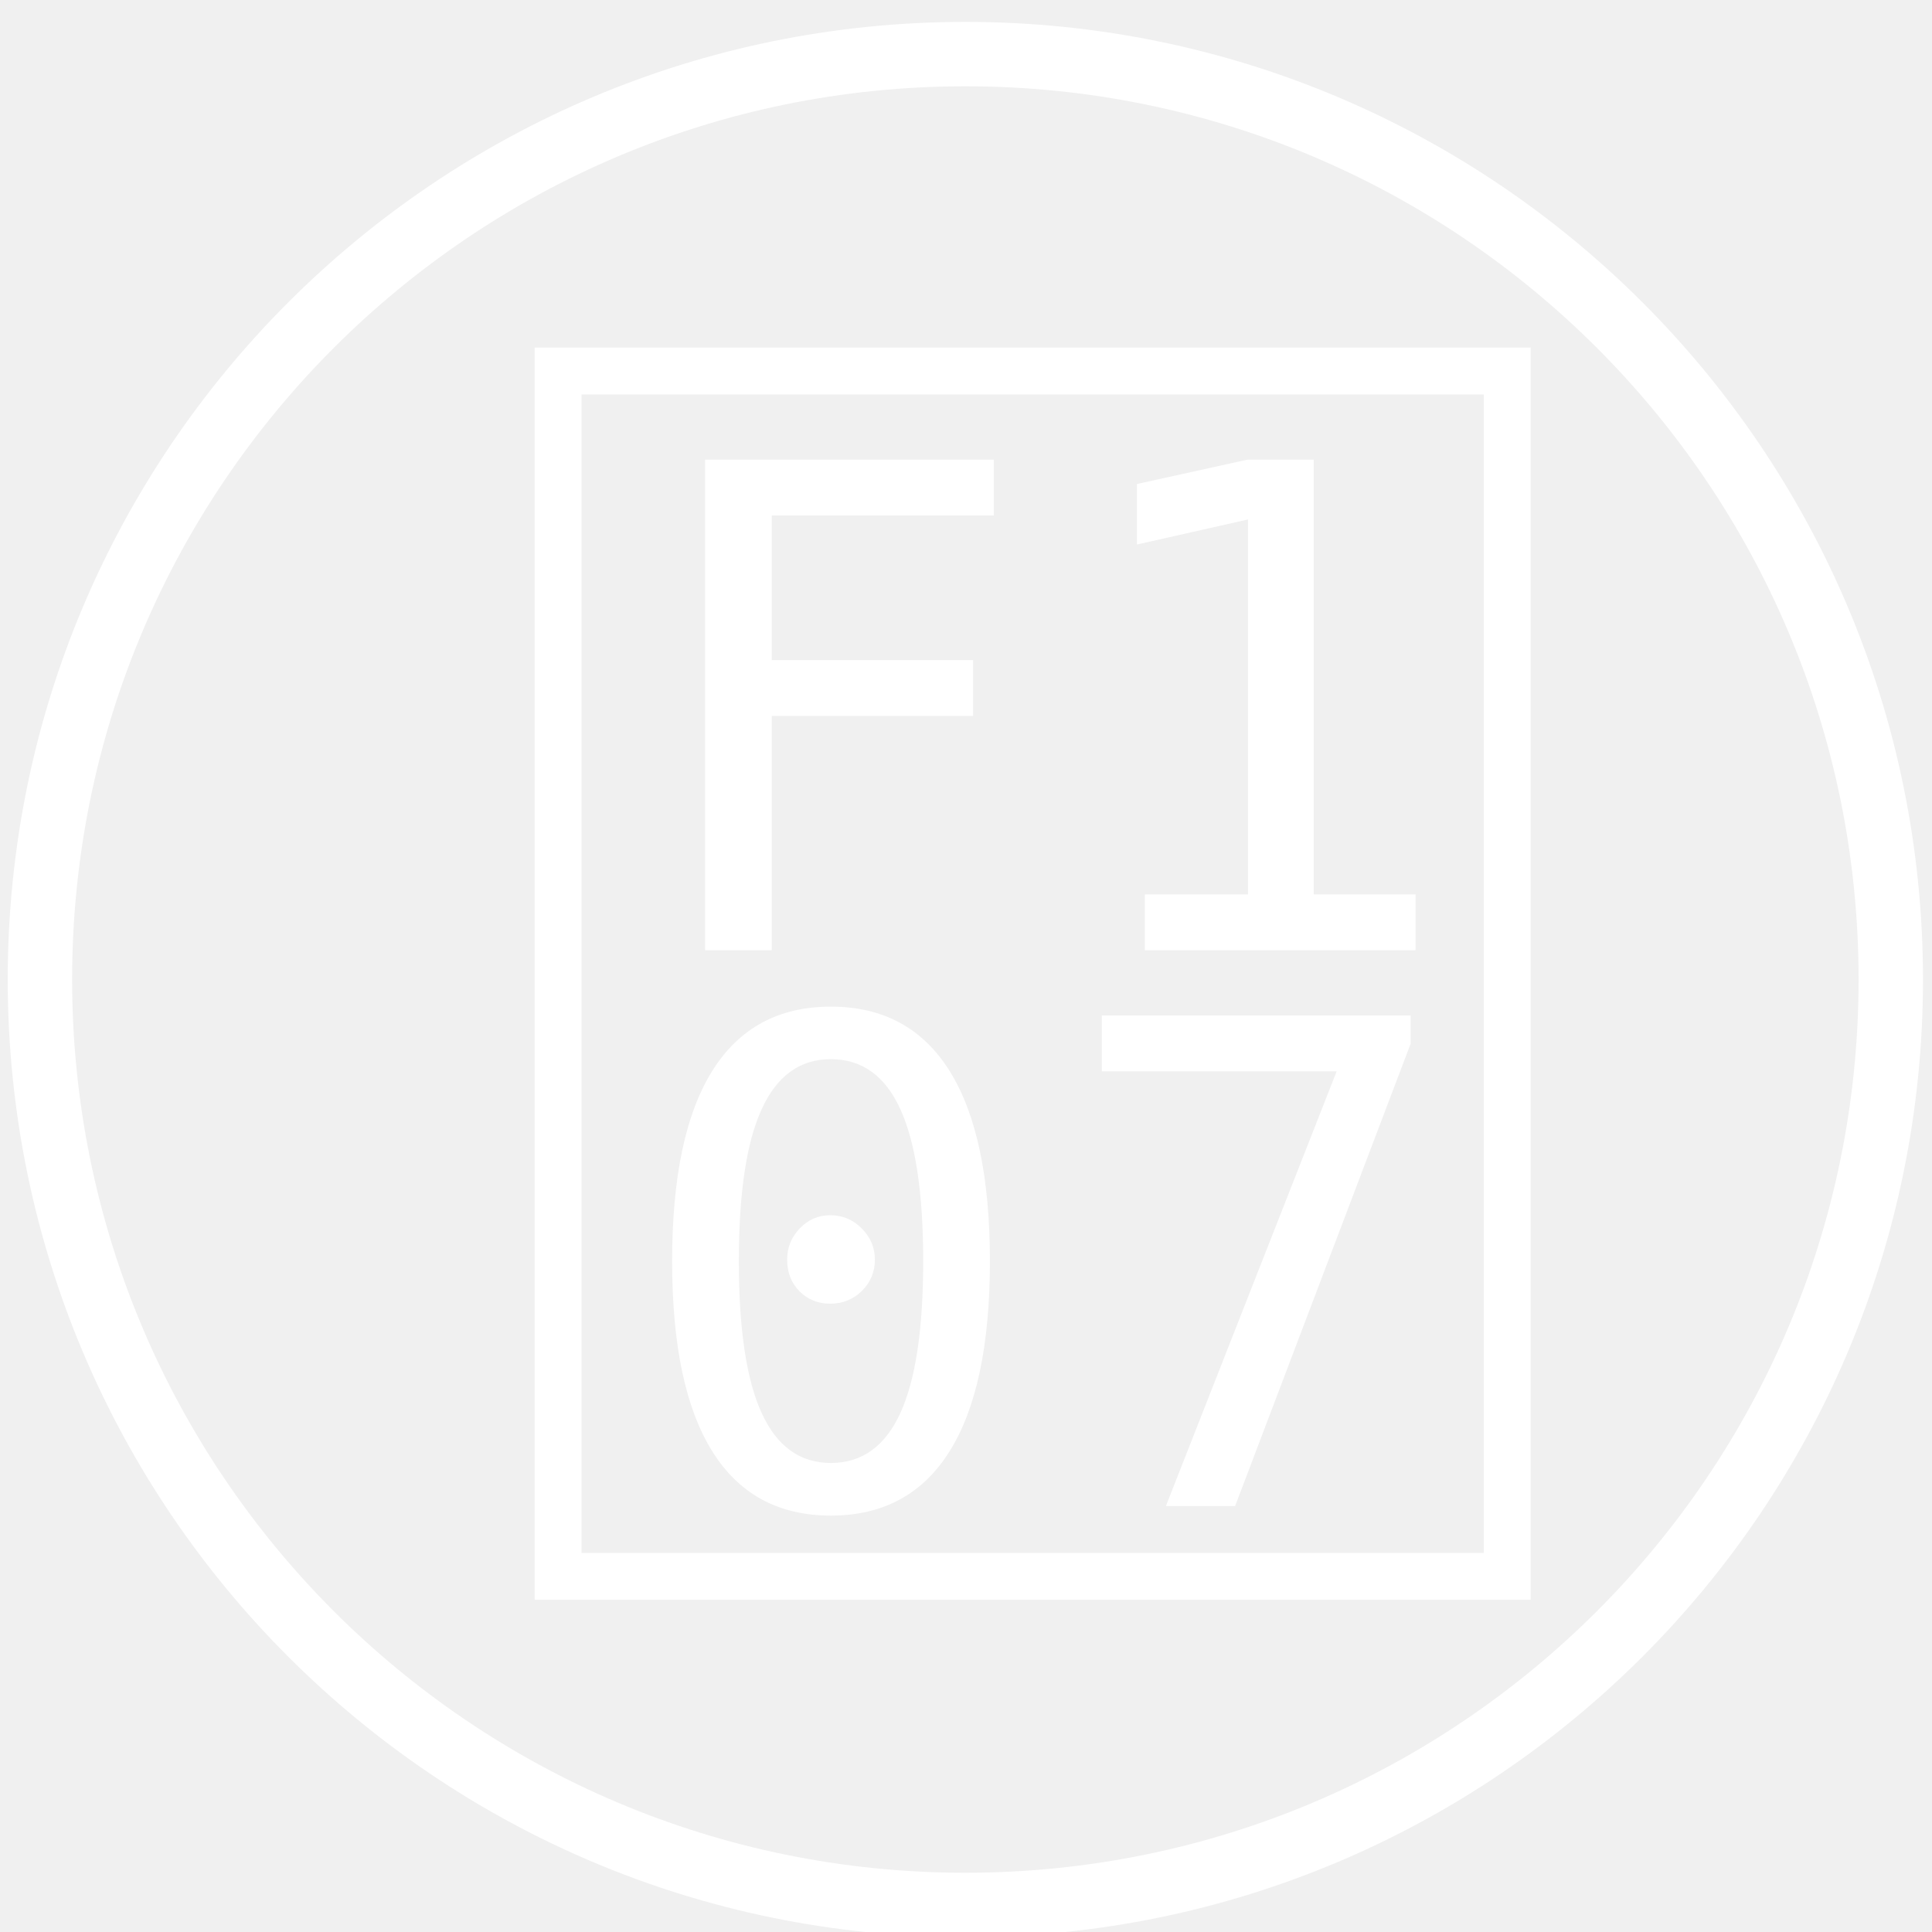
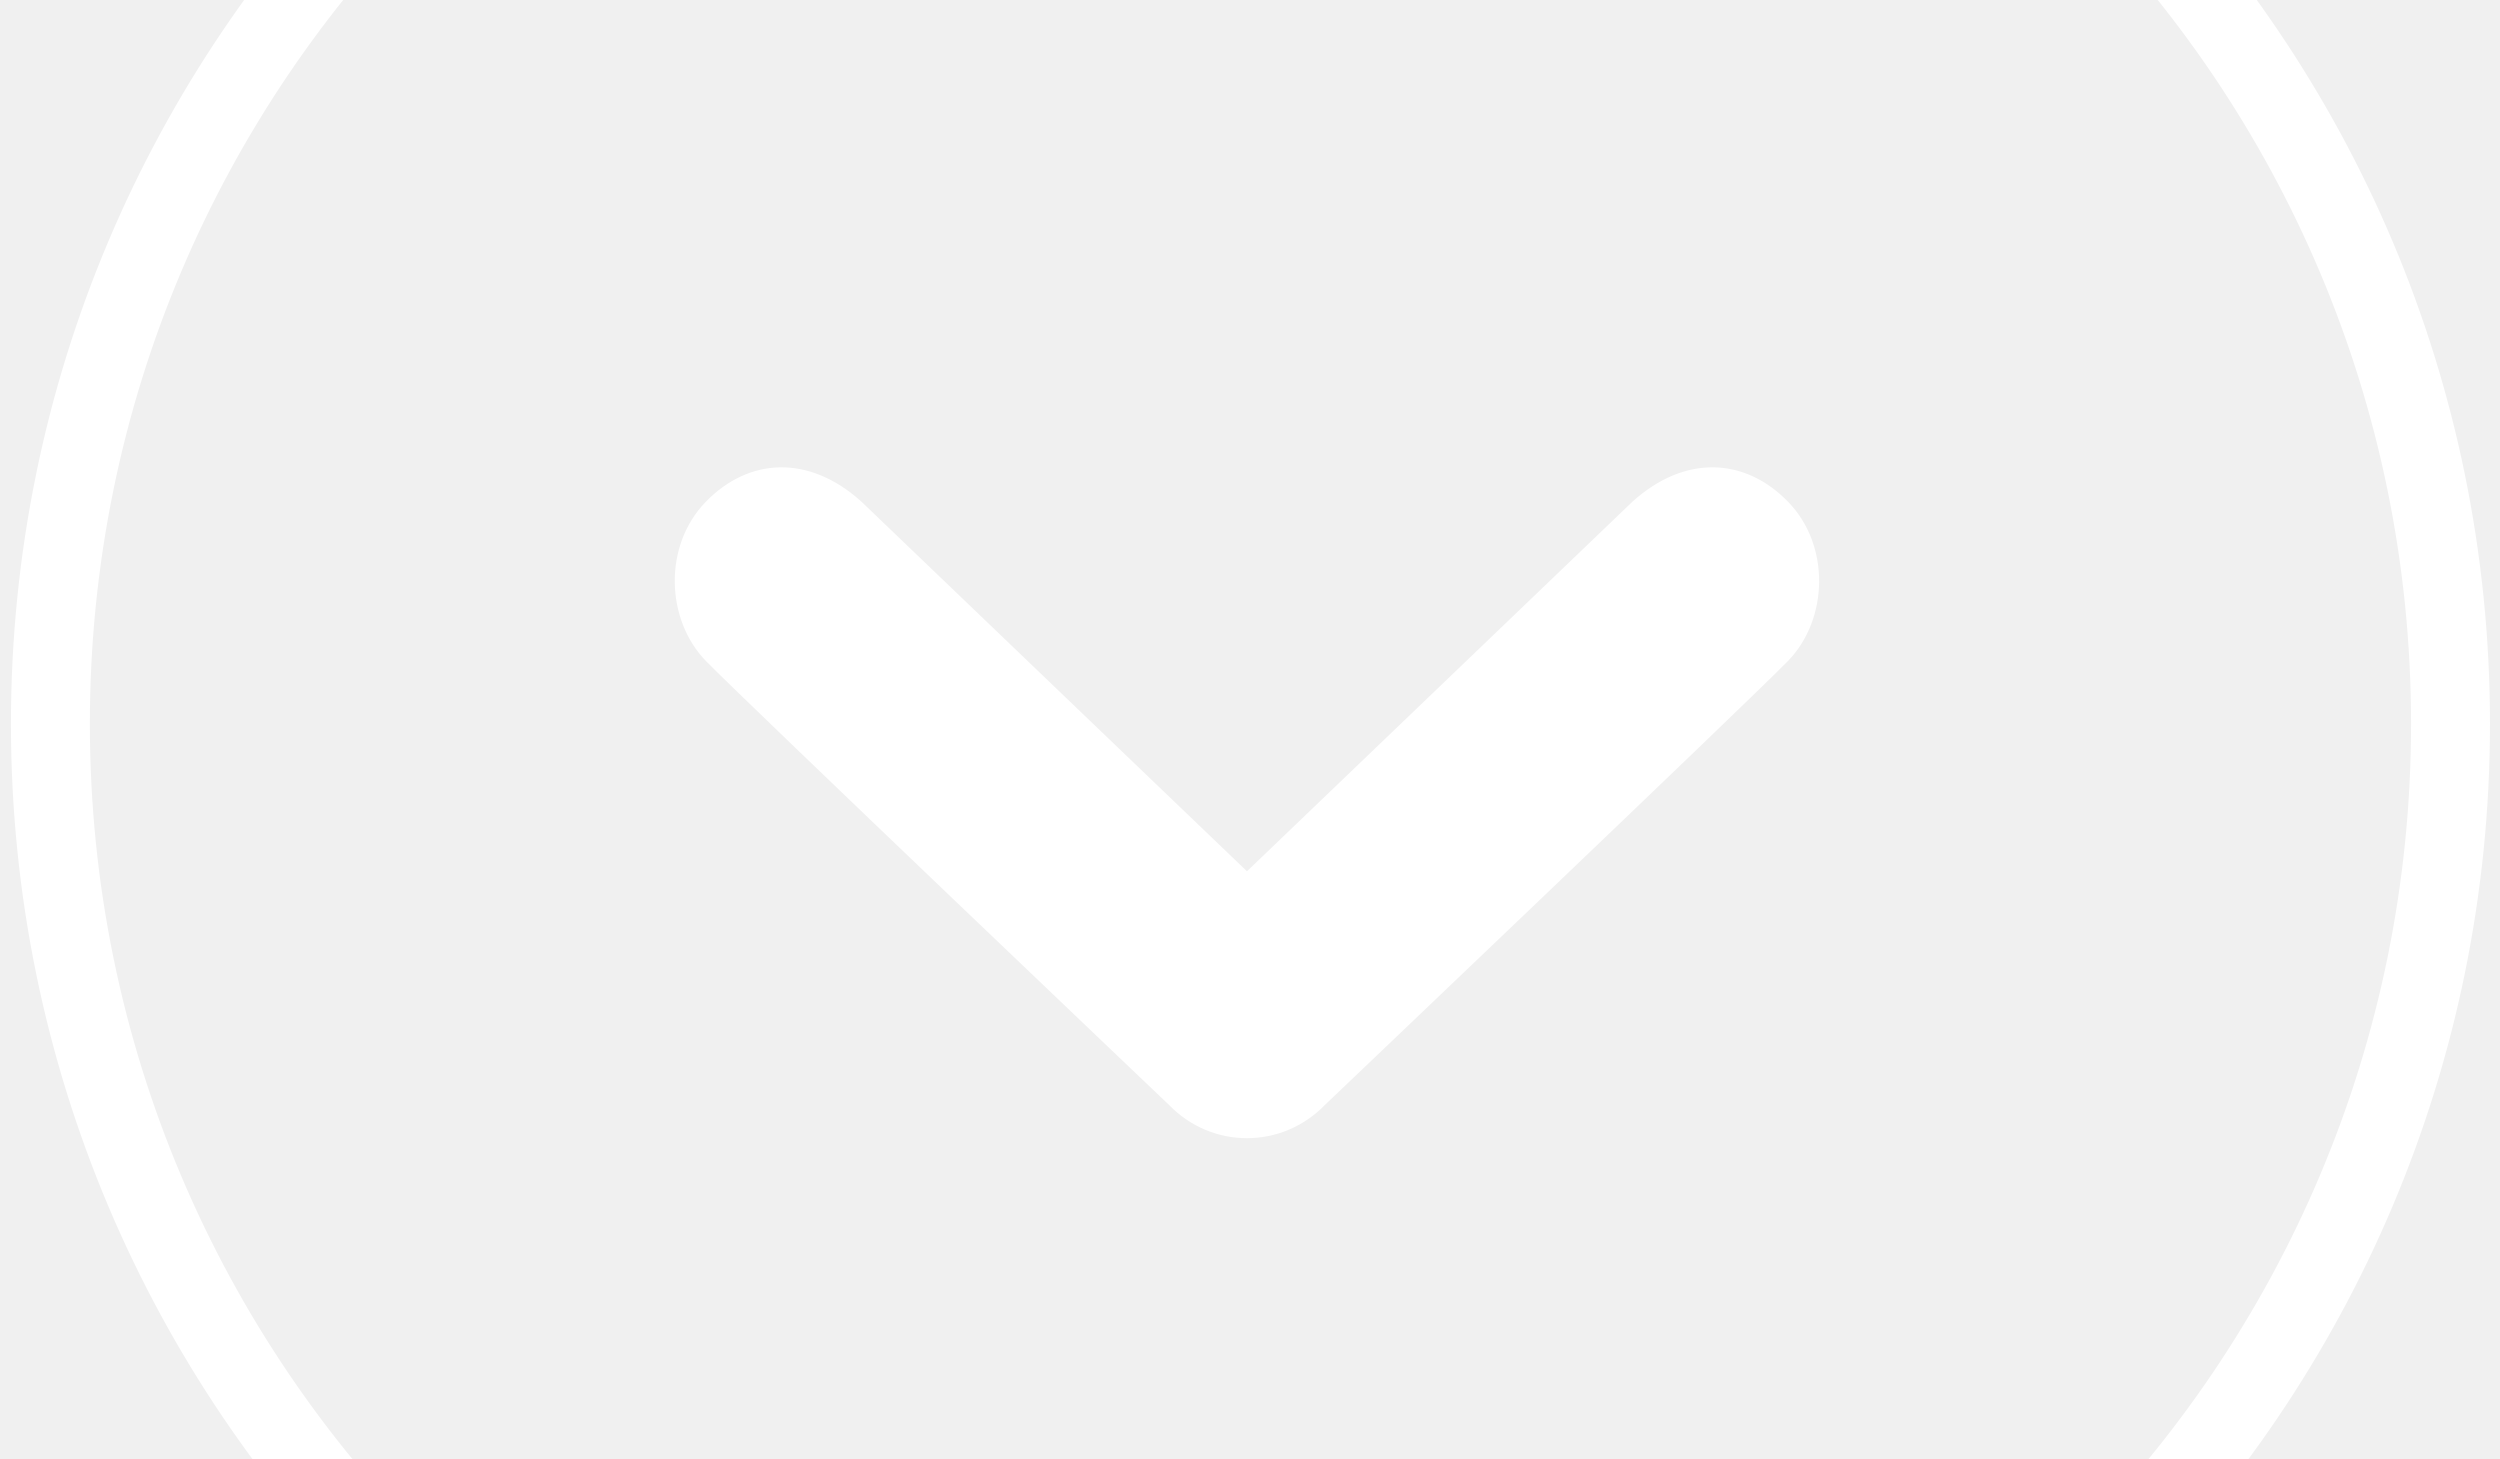
- <svg xmlns="http://www.w3.org/2000/svg" version="1.1" id="Lager_1" x="0px" y="0px" viewBox="0 0 300 300" enable-background="new 0 0 300 300" xml:space="preserve">
-   <circle fill="none" stroke="#FFFFFF" stroke-width="10" stroke-miterlimit="10" cx="149.9" cy="152.1" r="143.7" />
-   <text transform="matrix(1 0 0 1 75.7426 233.8565)" fill="#FFFFFF" font-family="'FontAwesome'" font-size="229.857" letter-spacing="34"></text>
+ <svg xmlns="http://www.w3.org/2000/svg" version="1.1" id="Layer_1" x="0px" y="0px" width="960px" height="560px" viewBox="0 0 960 560" enable-background="new 0 0 960 560" xml:space="preserve">
+   <path fill="#FFFFFF" d="M686.564,253.833C671.13,269.66,508.679,424.379,508.679,424.379c-8.241,8.45-19.044,12.683-29.847,12.683  c-10.817,0-21.621-4.232-29.848-12.683c0,0-162.451-154.719-177.902-170.546c-15.433-15.834-16.484-44.304,0-61.204  c16.471-16.891,39.482-18.23,59.696,0l148.054,141.941L626.87,192.628c20.228-18.23,43.226-16.891,59.694,0  C703.062,209.529,702.015,237.999,686.564,253.833z" />
+   <path fill="none" stroke="#FFFFFF" stroke-width="30.306" stroke-miterlimit="10" d="M941,277.946  c0,254.503-206.32,460.822-460.822,460.822c-254.506,0-460.822-206.319-460.822-460.822c0-254.506,206.316-460.822,460.822-460.822  C734.68-182.876,941,23.44,941,277.946z" />
</svg>
